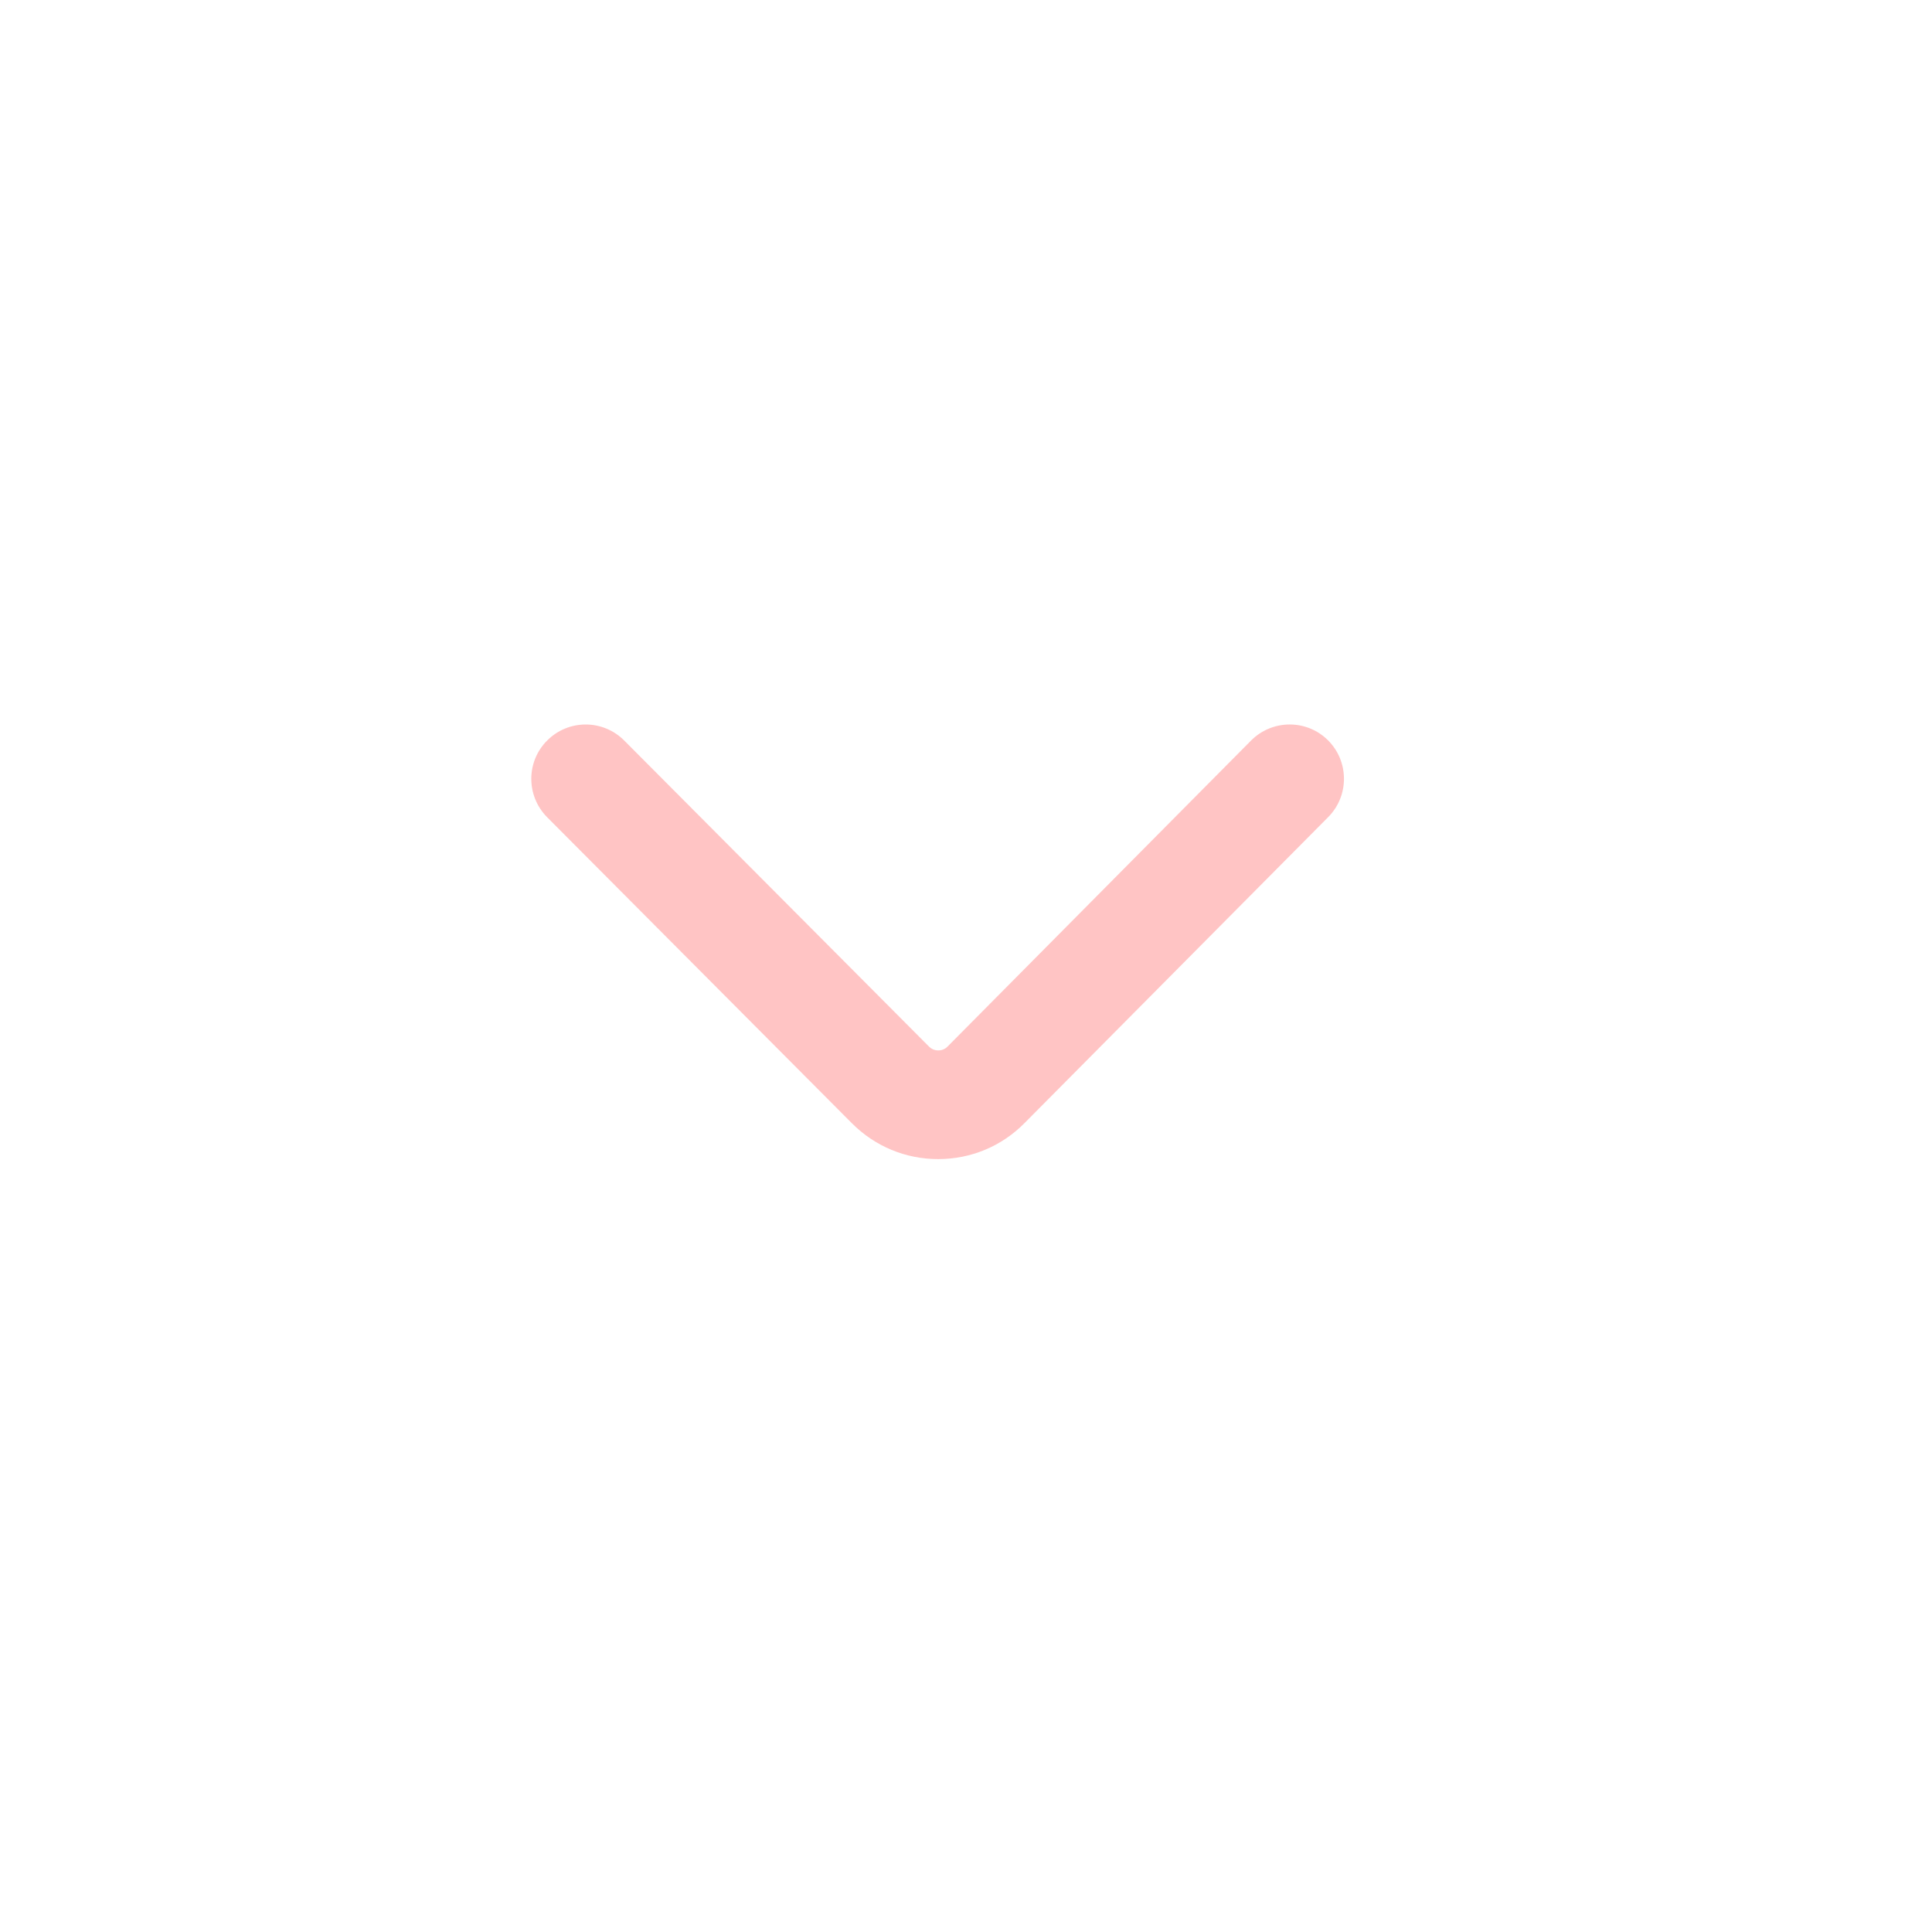
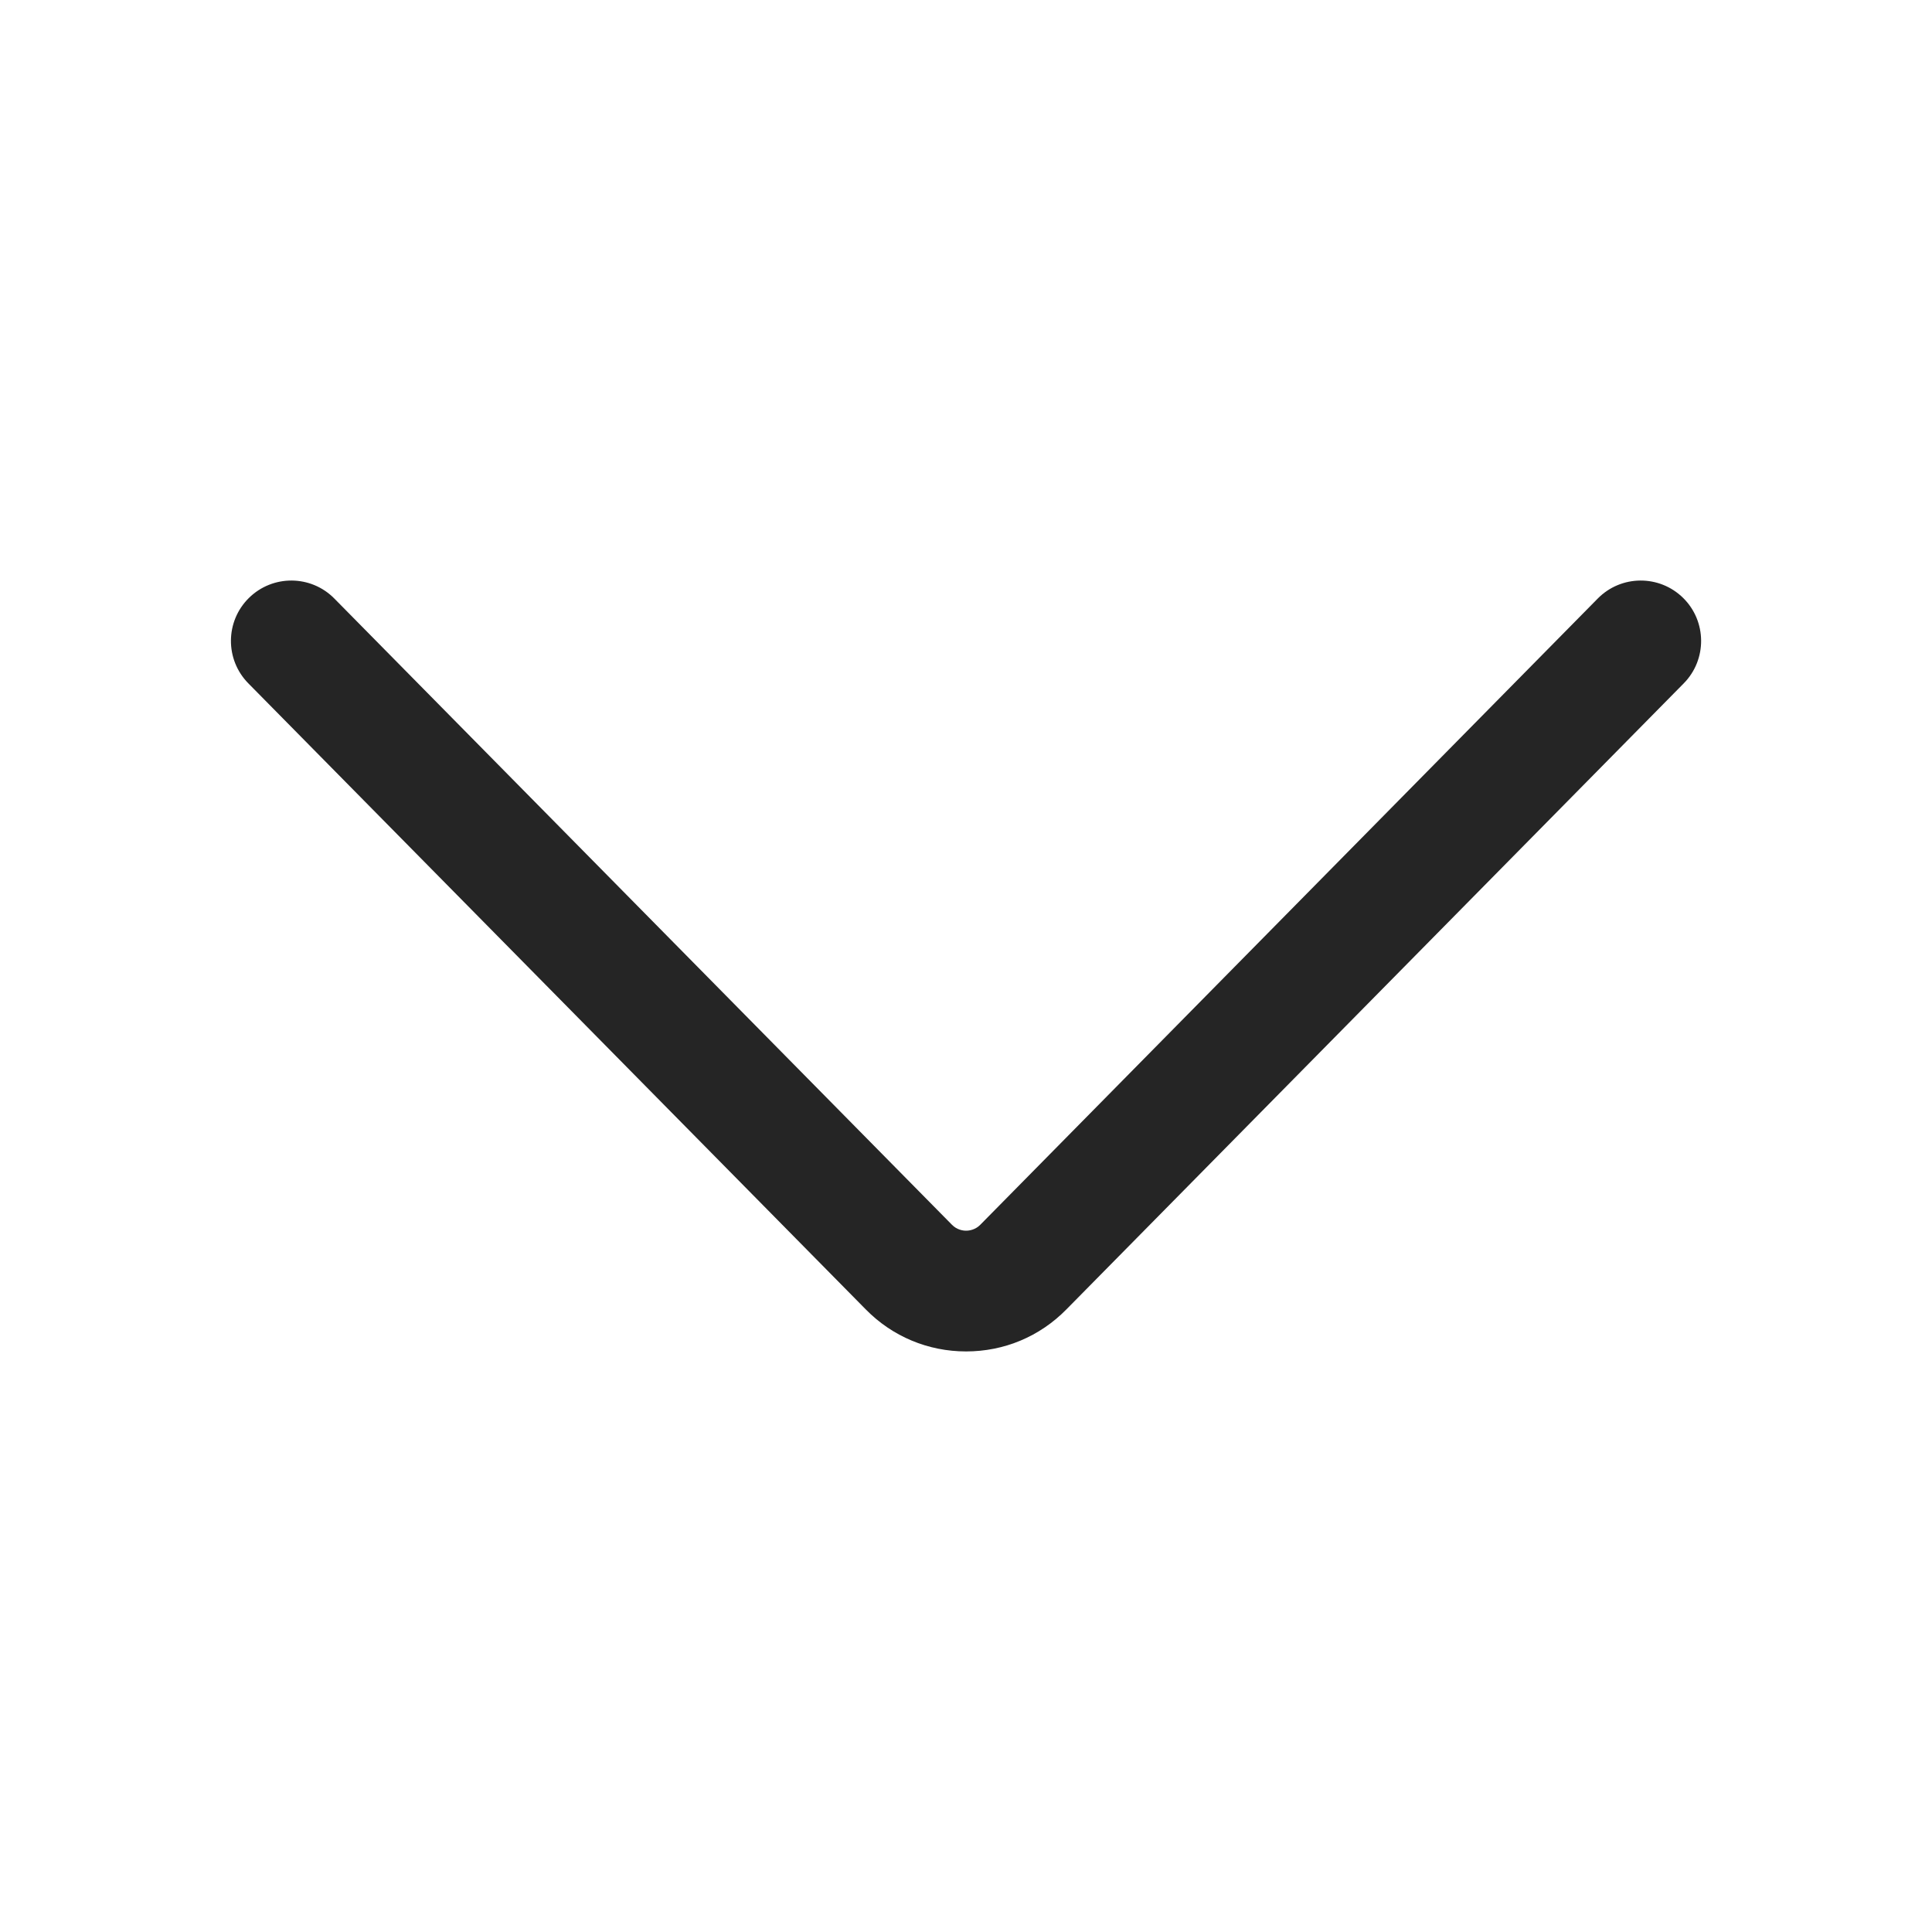
- <svg xmlns="http://www.w3.org/2000/svg" id="vector" width="20.0d" height="20.0d" viewBox="0 0 20.0 20.0">
-   <path fill="#ffa1a1a1" d="M12.951,7.666L9.808,10.835C9.776,10.867 9.738,10.874 9.713,10.874C9.687,10.874 9.651,10.867 9.618,10.835L6.462,7.666C6.242,7.445 5.886,7.445 5.666,7.664C5.445,7.883 5.445,8.239 5.664,8.46L8.82,11.629C9.059,11.868 9.375,11.999 9.713,11.999L9.714,11.999C10.051,11.998 10.368,11.867 10.606,11.626L13.749,8.459C13.968,8.239 13.967,7.882 13.747,7.663C13.527,7.444 13.17,7.446 12.951,7.666" fill-rule="nonzero" id="path_0" />
+ <svg xmlns="http://www.w3.org/2000/svg" width="24" height="24" viewBox="0 0 24 24" fill="none">
+   <path d="M19.848 7.435L12.179 15.213C12.116 15.278 12.04 15.288 12.001 15.288C11.962 15.288 11.887 15.278 11.824 15.213L4.153 7.435C3.862 7.14 3.387 7.137 3.092 7.428C2.797 7.719 2.794 8.194 3.085 8.489L10.755 16.266C11.086 16.603 11.53 16.788 12.001 16.788C12.474 16.788 12.916 16.603 13.247 16.266L20.916 8.489C21.207 8.194 21.203 7.718 20.909 7.428C20.614 7.137 20.139 7.14 19.848 7.435Z" fill="#252525" />
</svg>
